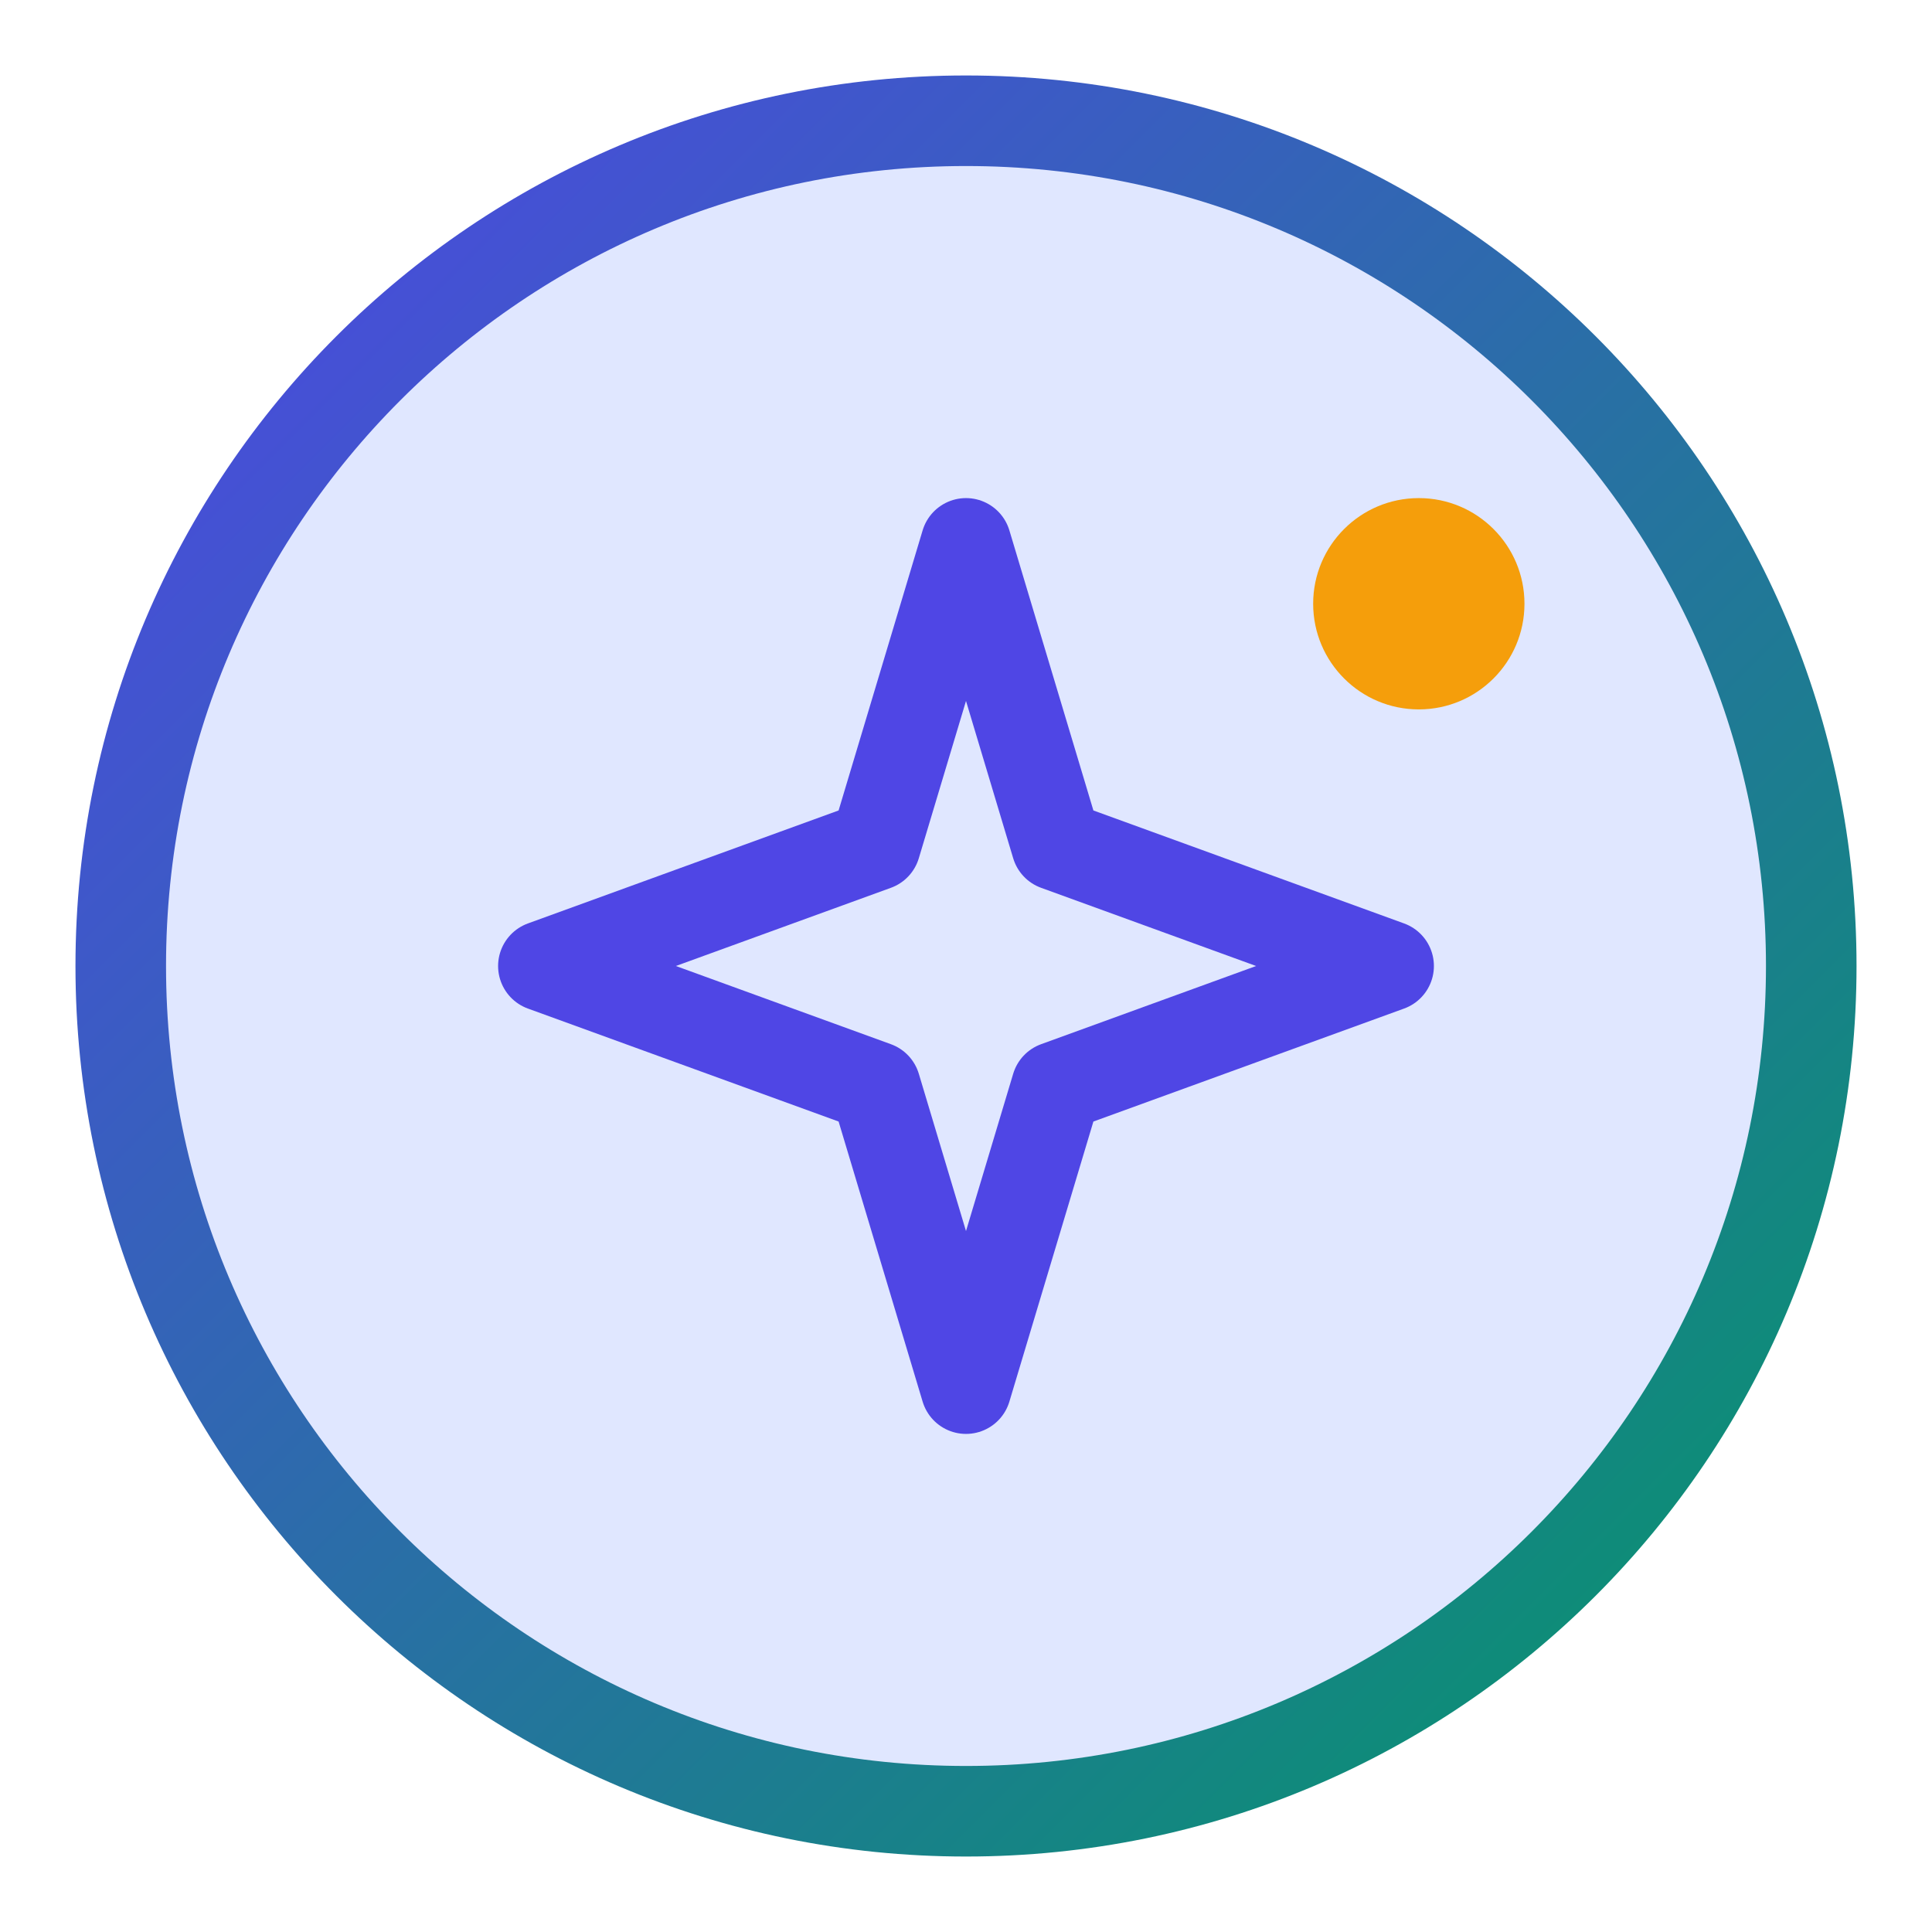
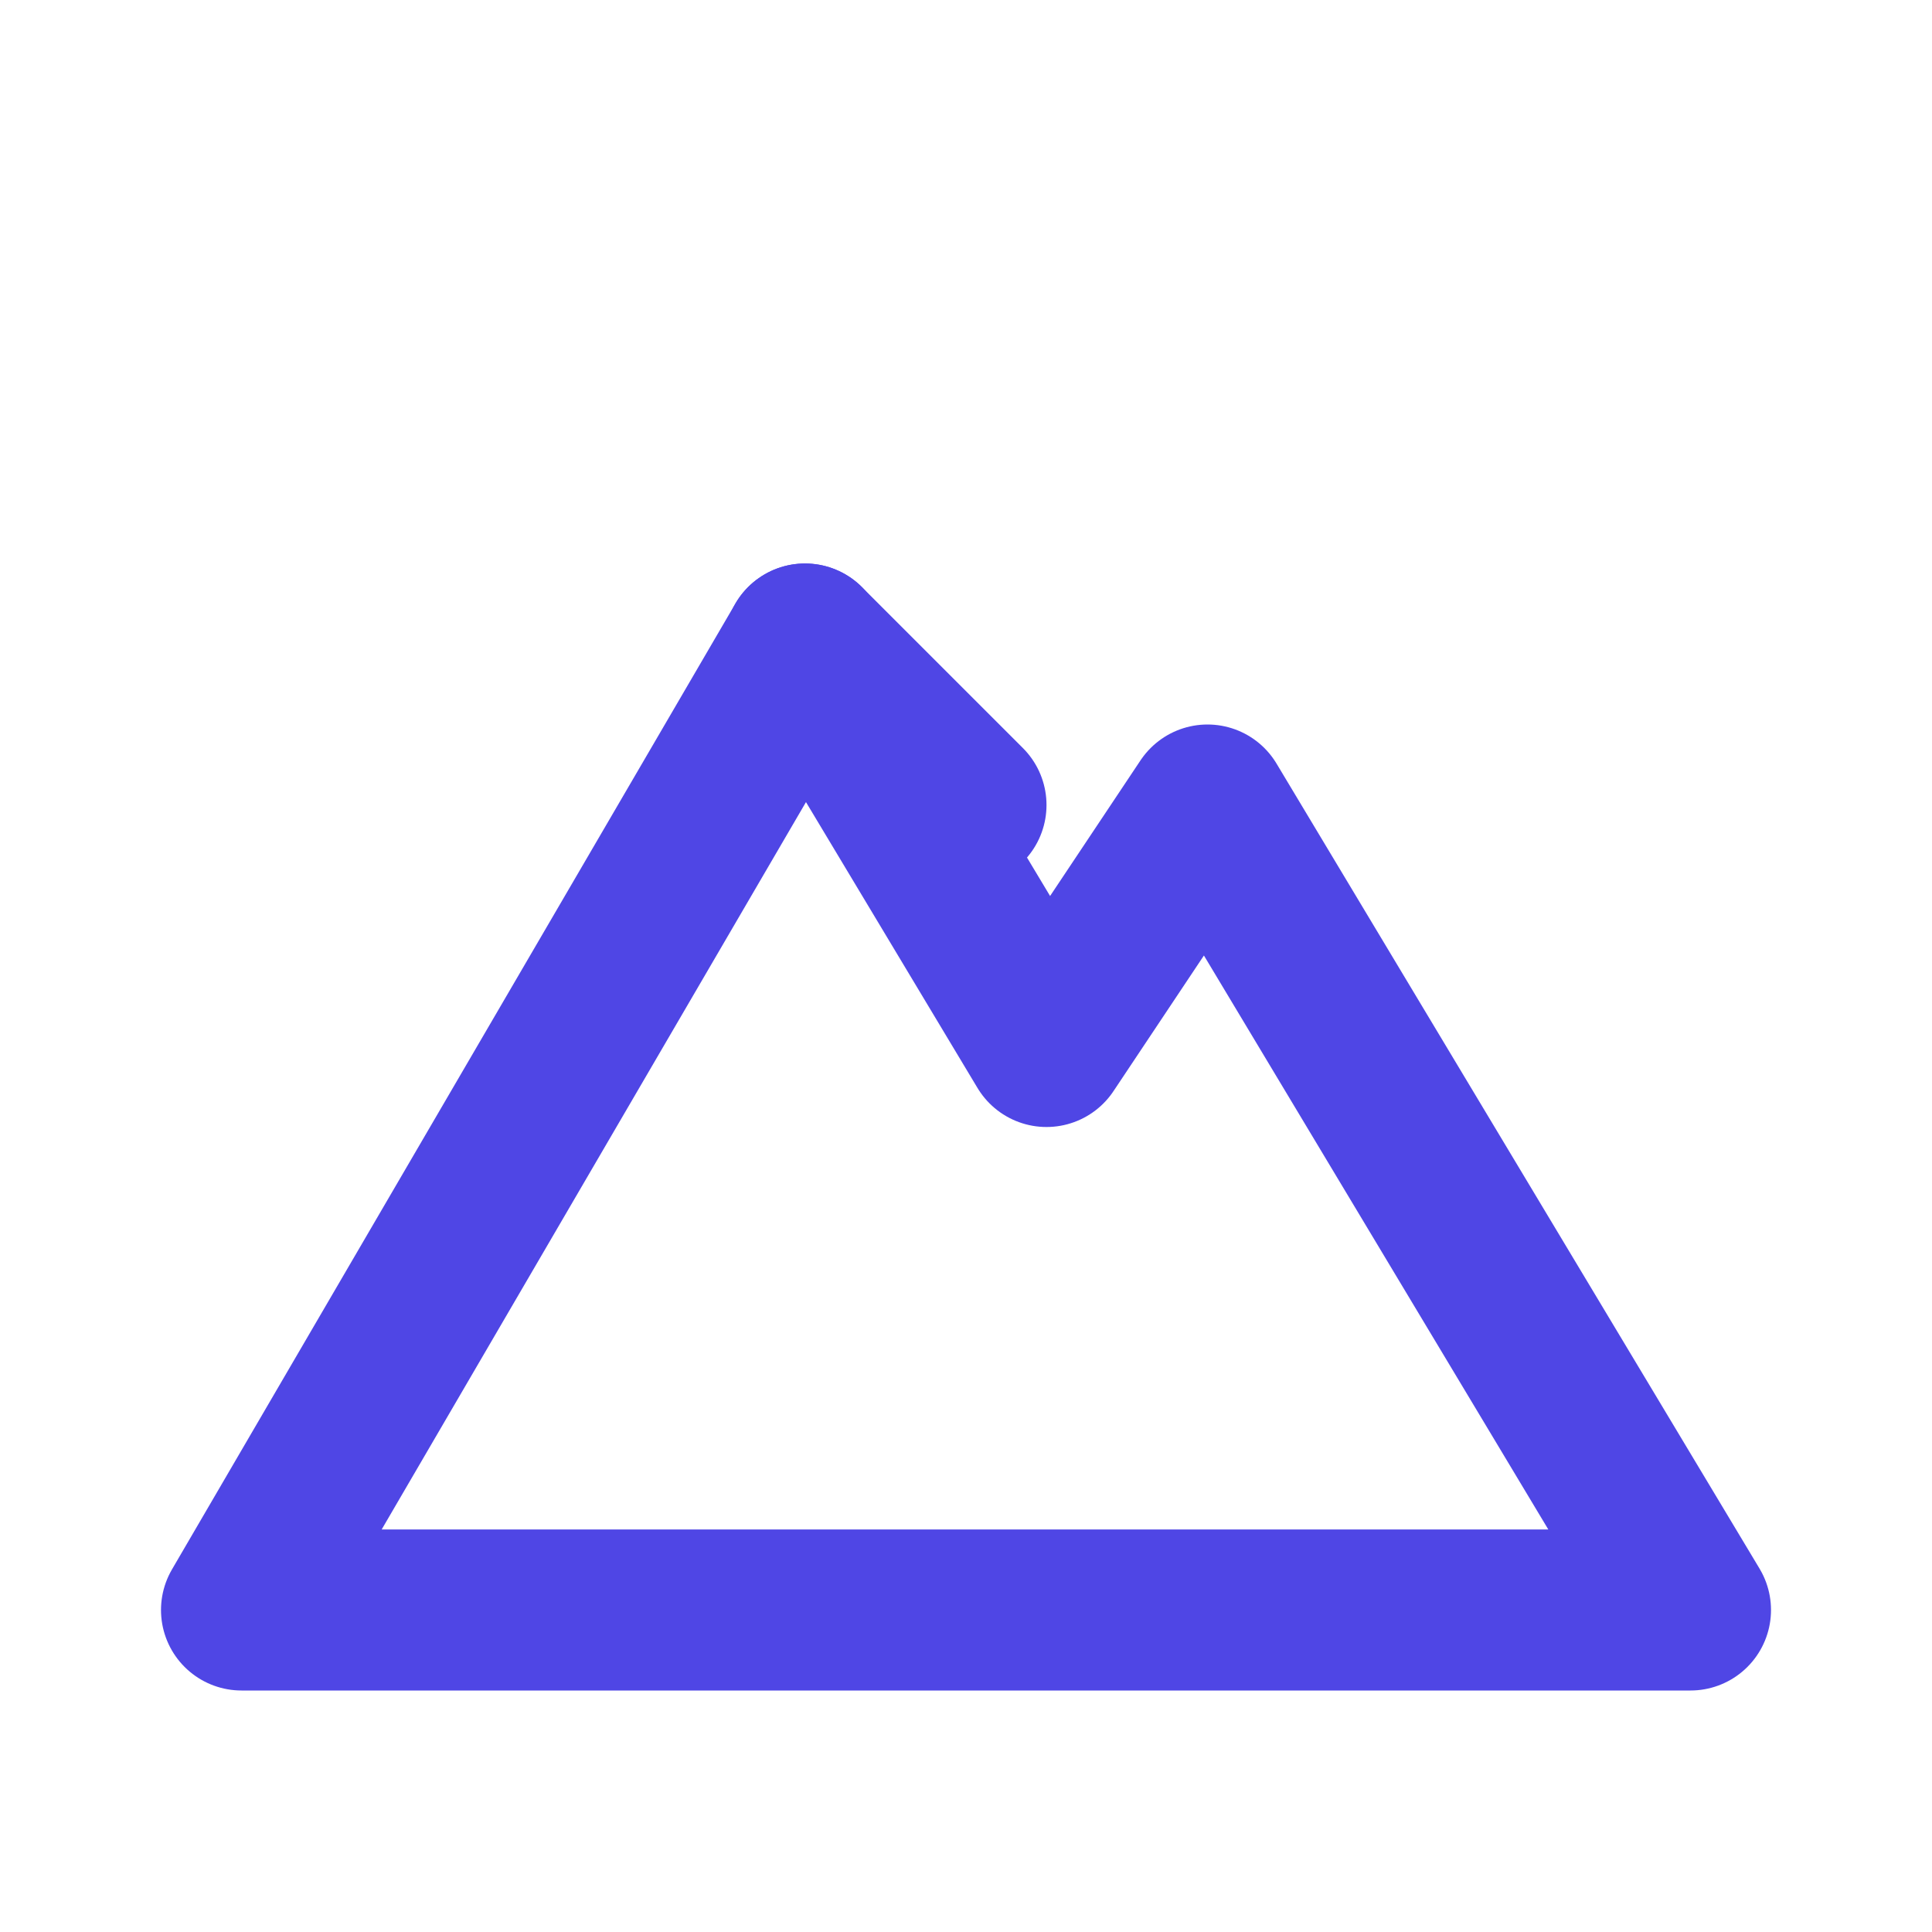
- <svg xmlns="http://www.w3.org/2000/svg" width="64" height="64" viewBox="0 0 64 64" role="img" aria-label="Mountain">
-   <defs>
-     <linearGradient id="g" x1="0" y1="0" x2="1" y2="1">
-       <stop offset="0" stop-color="#4F46E5" />
-       <stop offset="1" stop-color="#059669" />
-     </linearGradient>
-   </defs>
-   <circle cx="32" cy="32" r="28" fill="#E0E7FF" />
-   <circle cx="32" cy="32" r="28" fill="none" stroke="url(#g)" stroke-width="3" />
-   <path d="M32 18 L35 28 L46 32 L35 36 L32 46 L29 36 L18 32 L29 28 Z" fill="none" stroke="#4F46E5" stroke-width="3" stroke-linejoin="round" />
-   <circle cx="47" cy="20" r="3.5" fill="#F59E0B" />
+ <svg xmlns="http://www.w3.org/2000/svg" width="24" height="24" viewBox="0 0 24 24" role="img" aria-hidden="true">
+   <g fill="none" stroke="#4F46E5" stroke-width="2" stroke-linecap="round" stroke-linejoin="round">
+     <path d="M3 20l7-12 3 5 2-3 6 10H3z" />
+     <path d="M10 8l2 2" />
+   </g>
</svg>
